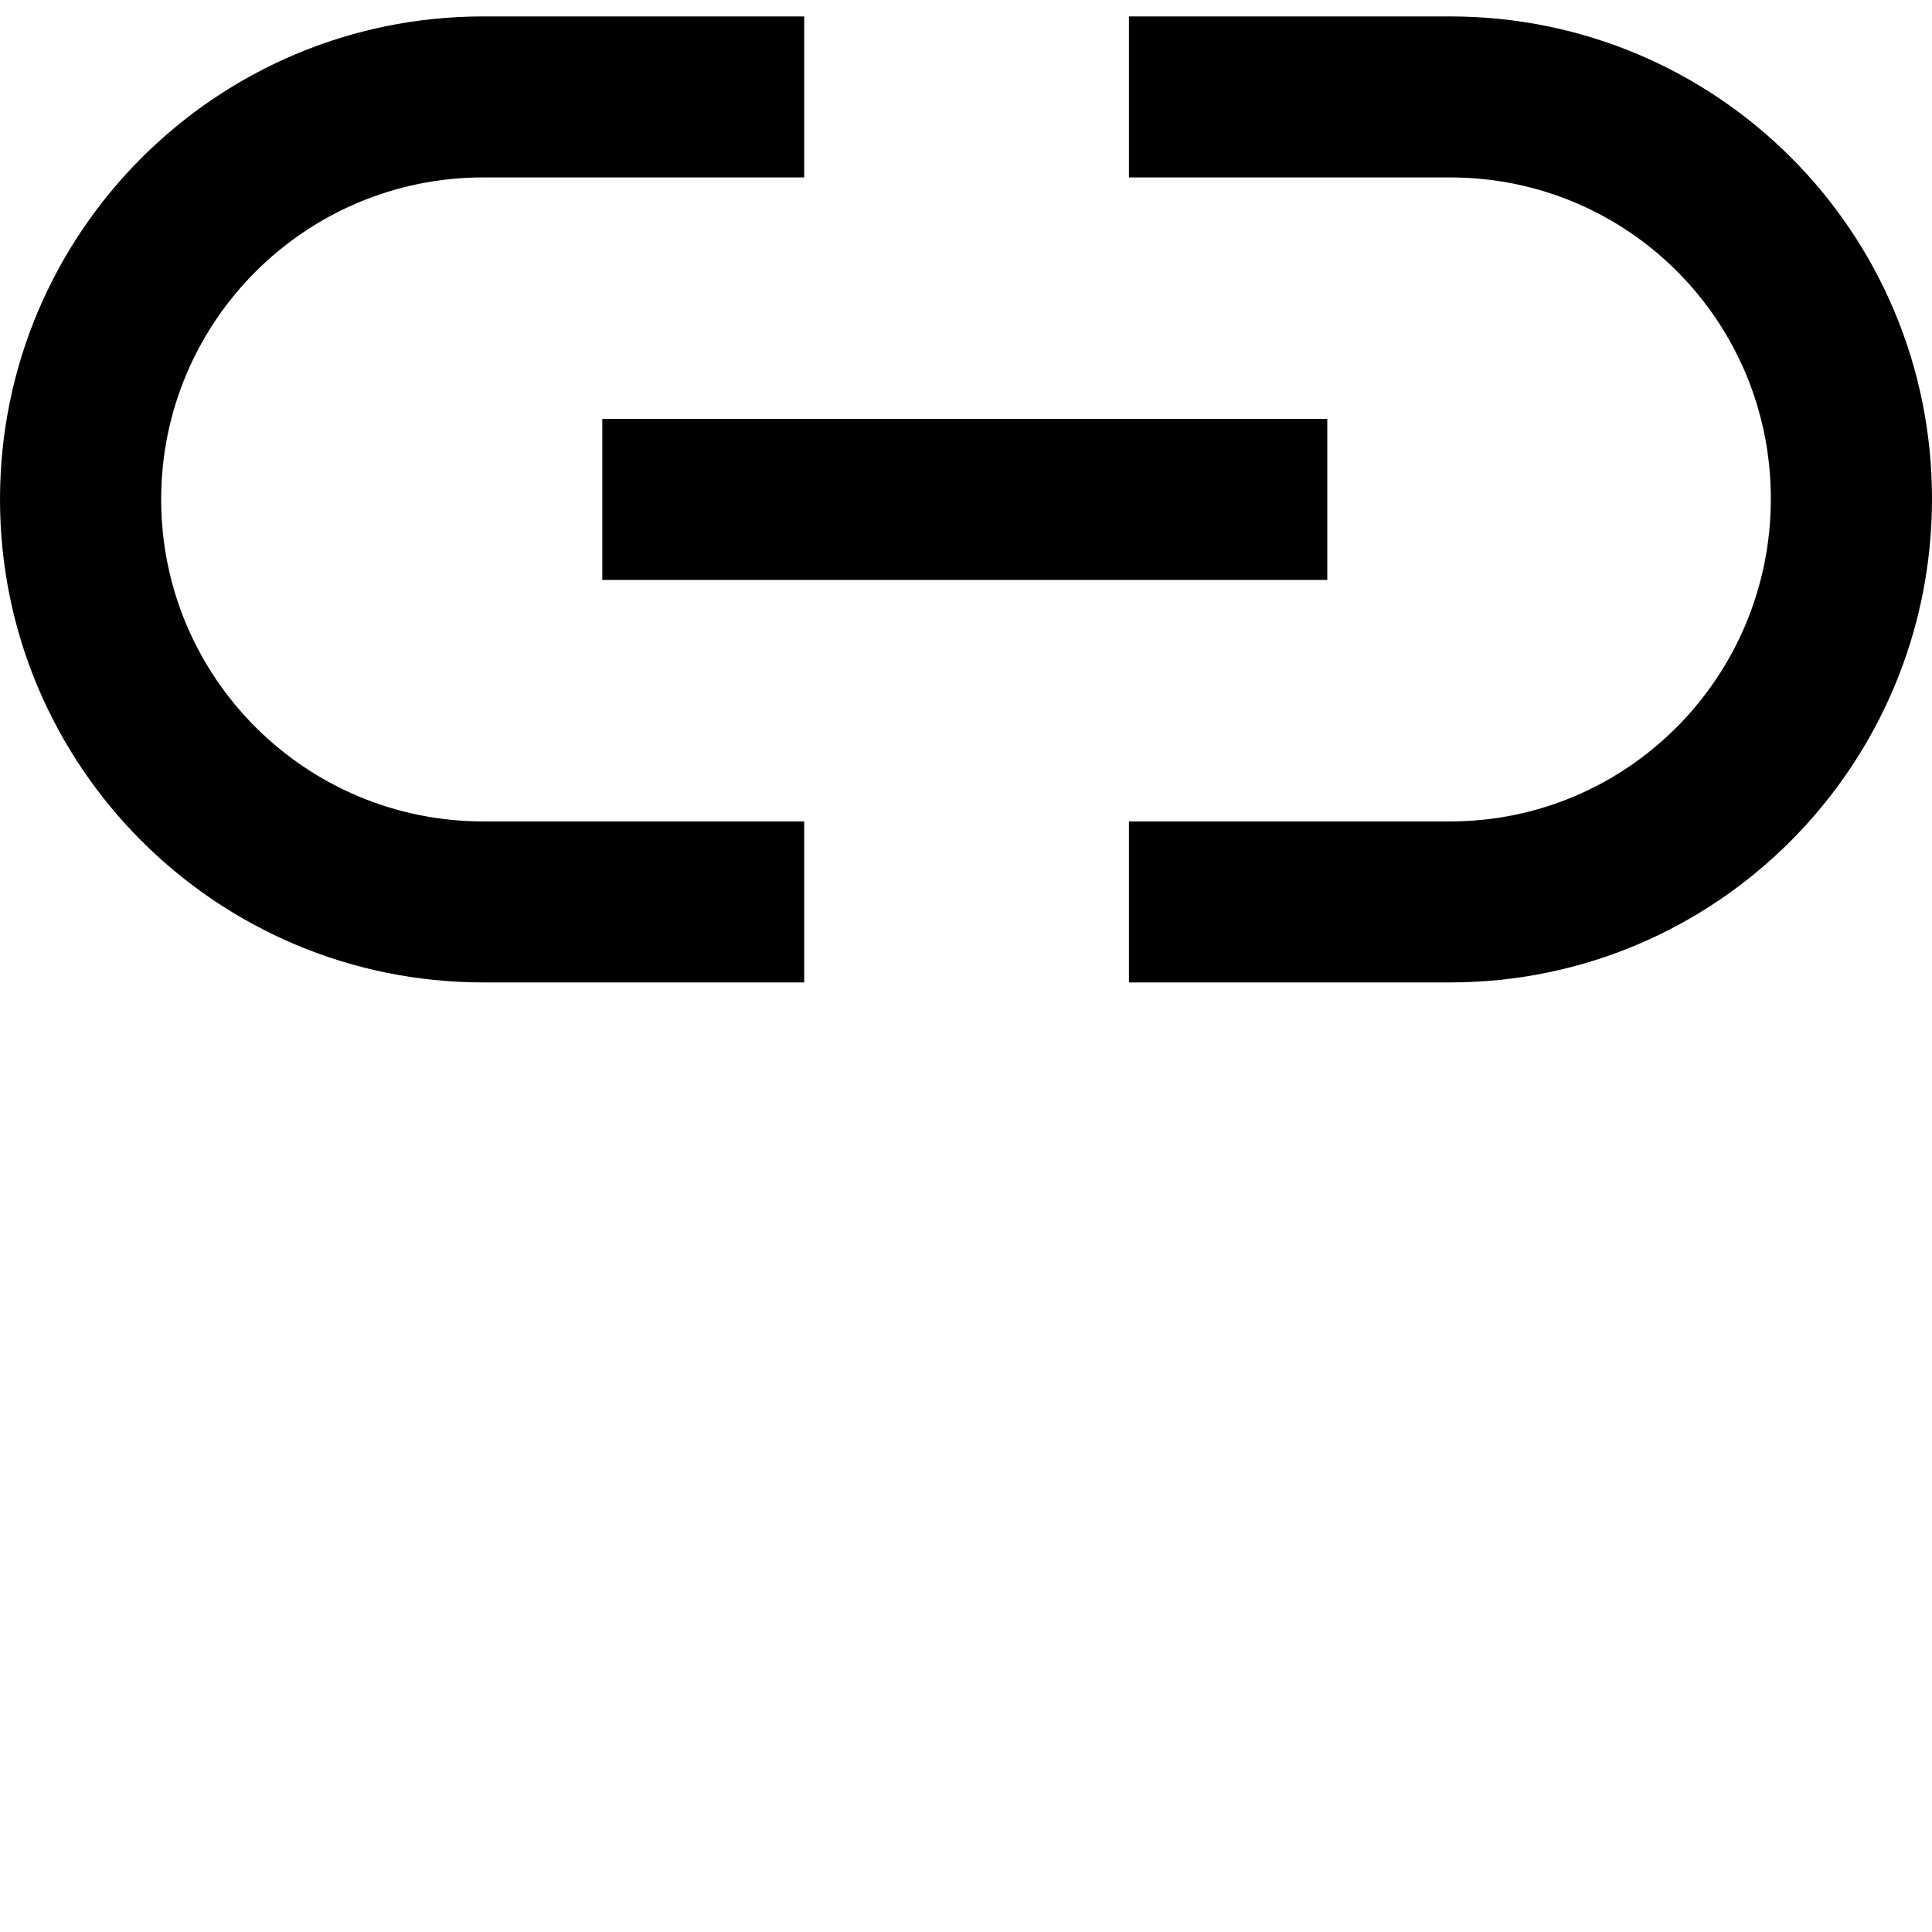
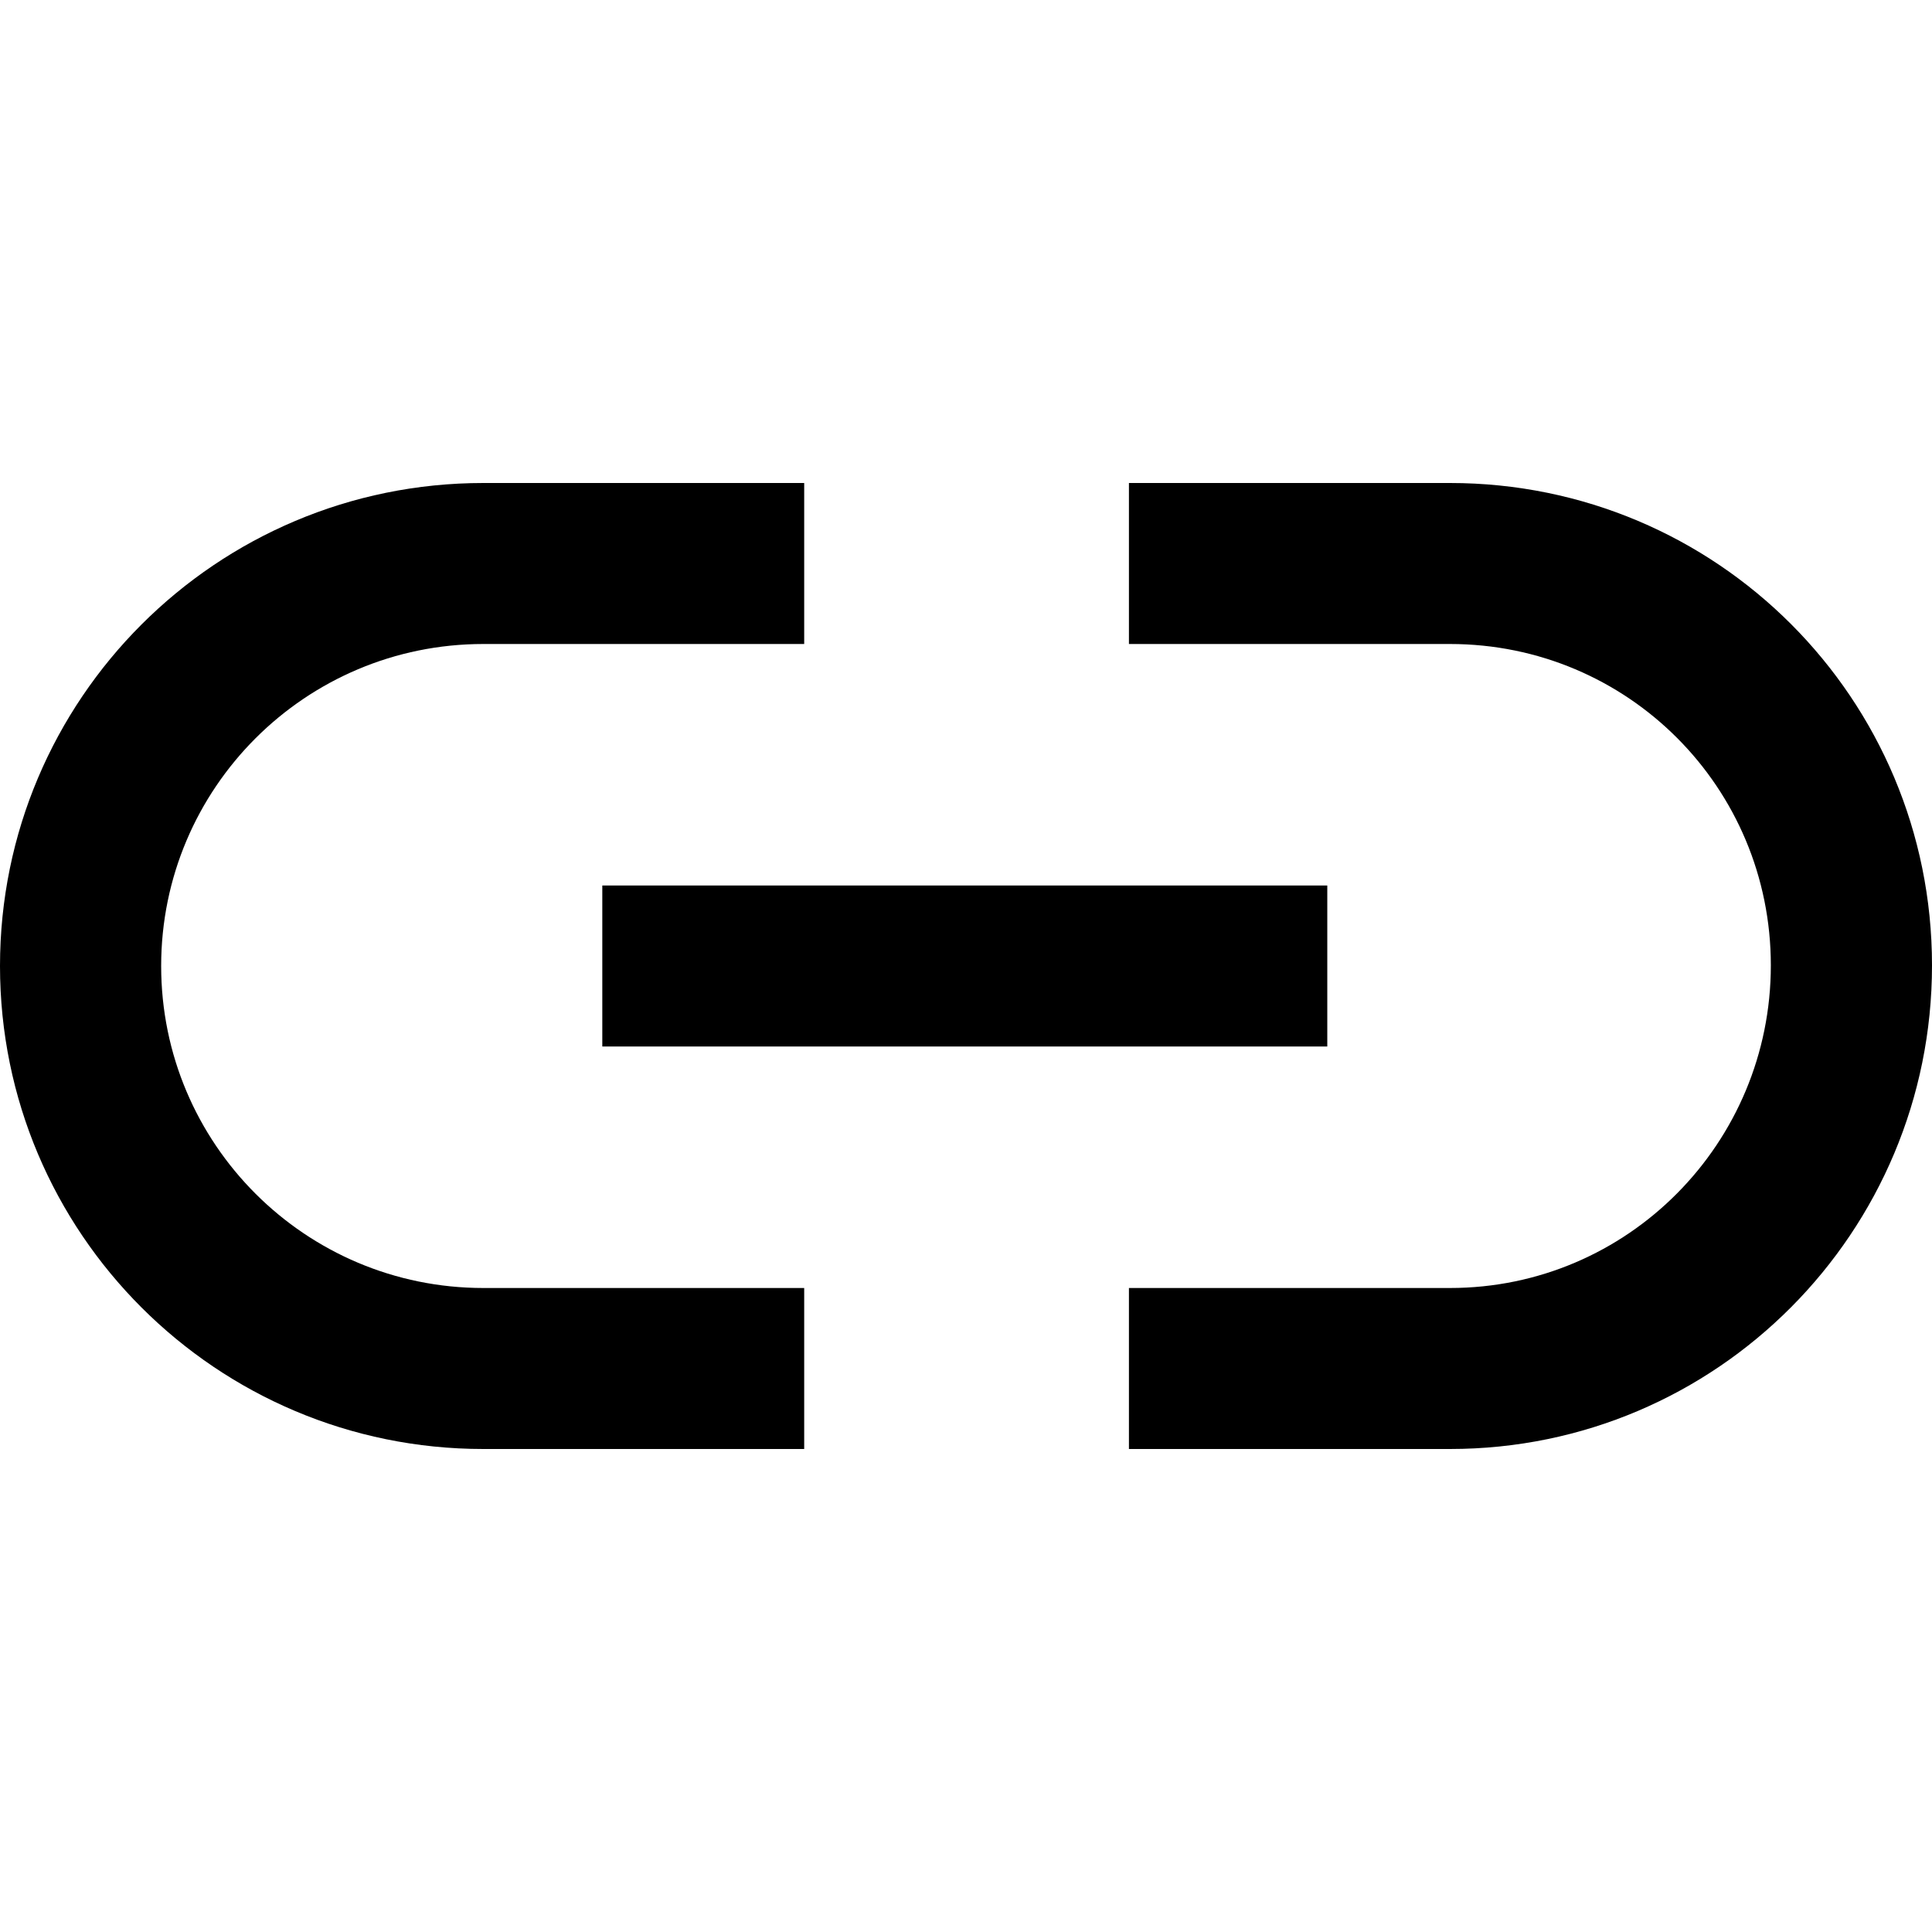
- <svg xmlns="http://www.w3.org/2000/svg" viewBox="0 0 12 12">
-   <path fill-rule="evenodd" clip-rule="evenodd" d="M8.244 3.602H3.741V2.602H8.244V3.602Z" />
-   <path fill-rule="evenodd" clip-rule="evenodd" d="M3.002 1.102C1.897 1.102 1.001 1.997 1.001 3.102C1.001 4.207 1.897 5.102 3.002 5.102H4.995V6.102H3.002C1.344 6.102 0 4.759 0 3.102C0 1.445 1.344 0.102 3.002 0.102H4.995V1.102H3.002Z" />
-   <path fill-rule="evenodd" clip-rule="evenodd" d="M9.006 5.102C10.111 5.102 10.999 4.202 10.999 3.098C10.999 1.993 10.111 1.102 9.006 1.102L7.012 1.102V0.102L9.006 0.102C10.664 0.102 12 1.441 12 3.098C12 4.755 10.664 6.102 9.006 6.102H7.012V5.102H9.006Z" />
+ <svg xmlns="http://www.w3.org/2000/svg" width="12" height="12" viewBox="0 0 12 12" fill="none">
+   <path fill-rule="evenodd" clip-rule="evenodd" d="M8.244 6.5H3.741V5.5H8.244V6.5Z" fill="black" />
+   <path fill-rule="evenodd" clip-rule="evenodd" d="M3.002 4C1.897 4 1.001 4.895 1.001 6C1.001 7.105 1.897 8 3.002 8H4.995V9H3.002C1.344 9 0 7.657 0 6C0 4.343 1.344 3 3.002 3H4.995V4H3.002Z" fill="black" />
+   <path fill-rule="evenodd" clip-rule="evenodd" d="M9.006 8C10.111 8 10.999 7.1 10.999 5.996C10.999 4.891 10.111 4 9.006 4L7.012 4V3L9.006 3C10.664 3 12 4.339 12 5.996C12 7.653 10.664 9 9.006 9H7.012V8H9.006Z" fill="black" />
</svg>
